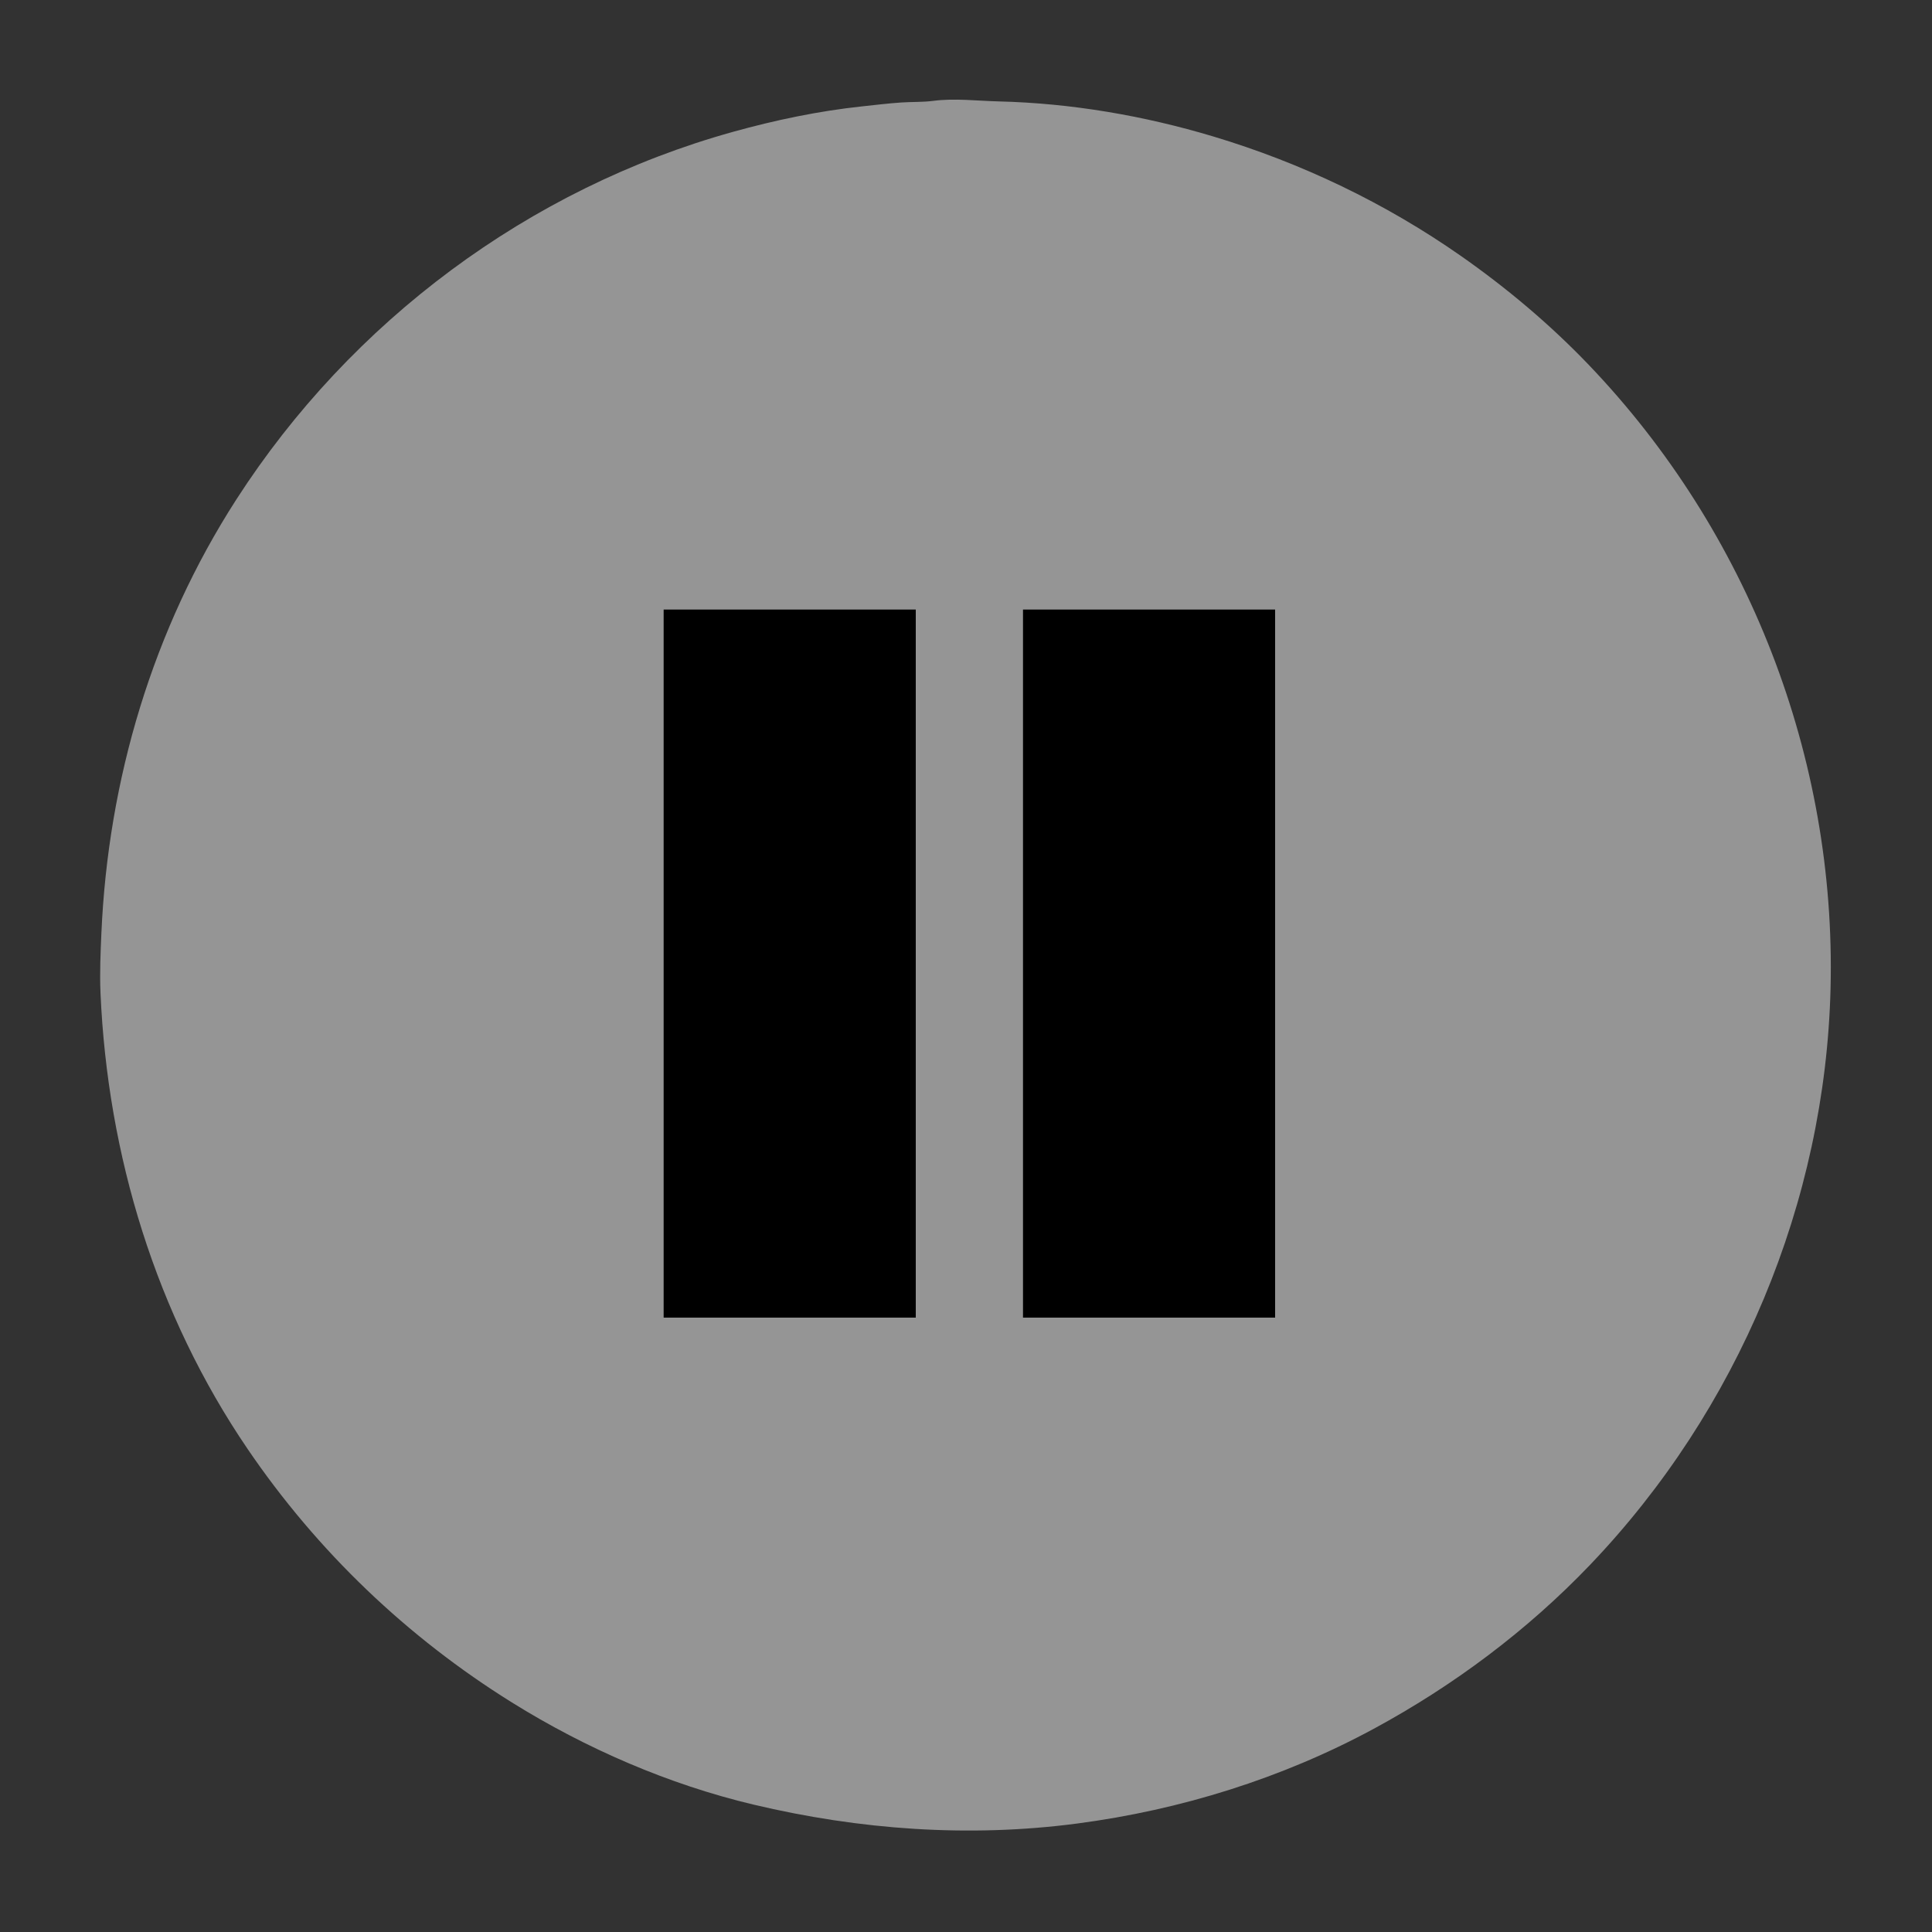
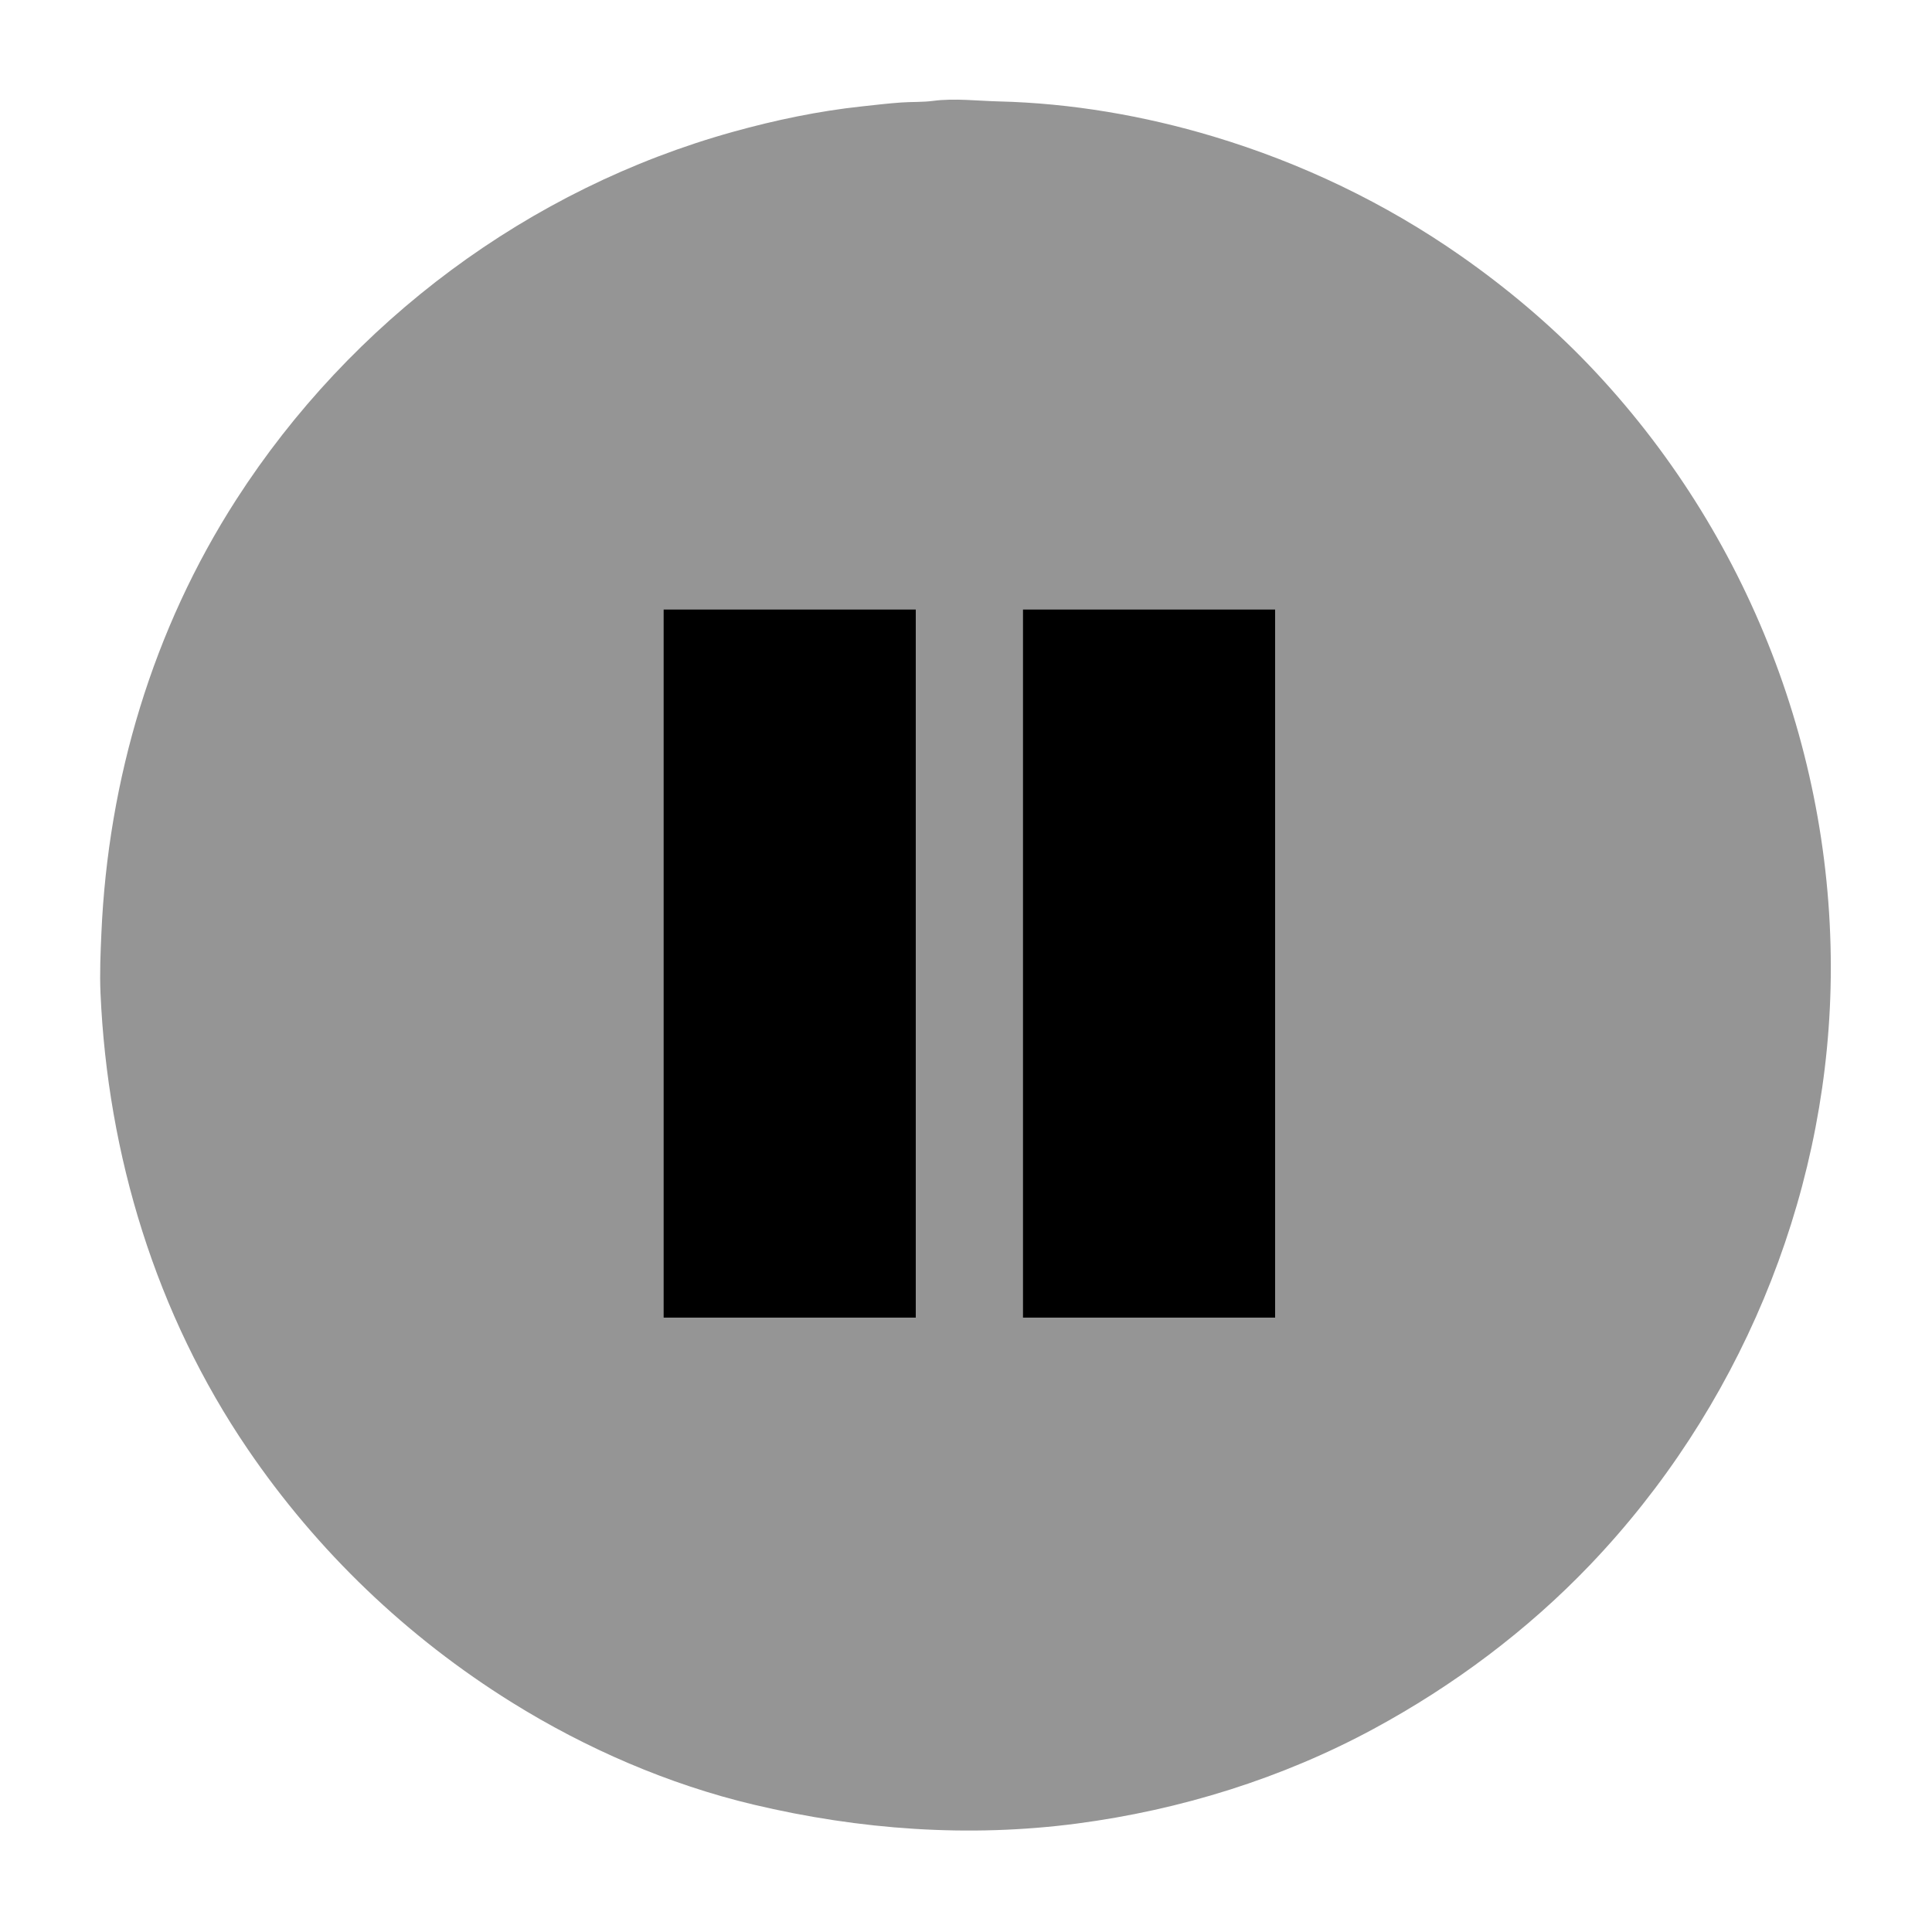
<svg xmlns="http://www.w3.org/2000/svg" width="2000" height="2000">
-   <path style="fill:#323232; stroke:none;" d="M0 0L0 2000L2000 2000L2000 0L0 0z" />
  <path style="fill:#959595; stroke:none;" d="M966 104.424C955.154 105.848 943.923 105.341 933 106.089C919.322 107.026 905.64 108.705 892 110.166C847.183 114.967 802.392 124.363 759 136.424C547.573 195.196 363.39 332.715 244.692 517C158.122 651.406 111.926 806.938 104.961 966C104.061 986.548 103.137 1007.38 104.039 1028C111.387 1195.8 161.379 1360.45 256.344 1500C328.367 1605.84 421.372 1694.77 530 1762.42C606.412 1810.01 692.274 1847.29 780 1868.12C889.819 1894.19 1002.96 1902.45 1115 1887.72C1221.9 1873.66 1327.03 1841.05 1422 1789.69C1504.63 1745 1580.98 1687.95 1645.96 1620C1799.07 1459.88 1889.56 1244.51 1894.99 1023C1900.83 784.385 1810 550.595 1644.96 378C1604.76 335.954 1559.67 298.035 1512 264.72C1433.91 210.146 1347.19 168.64 1256 141.28C1184.16 119.726 1108.94 106.821 1034 104.985C1011.8 104.442 988.146 101.517 966 104.424z" />
  <path style="fill:#000000; stroke:none;" d="M687 631L687 1364L948 1364L948 631L687 631M1059 631L1059 1364L1320 1364L1320 631L1059 631z" />
</svg>
